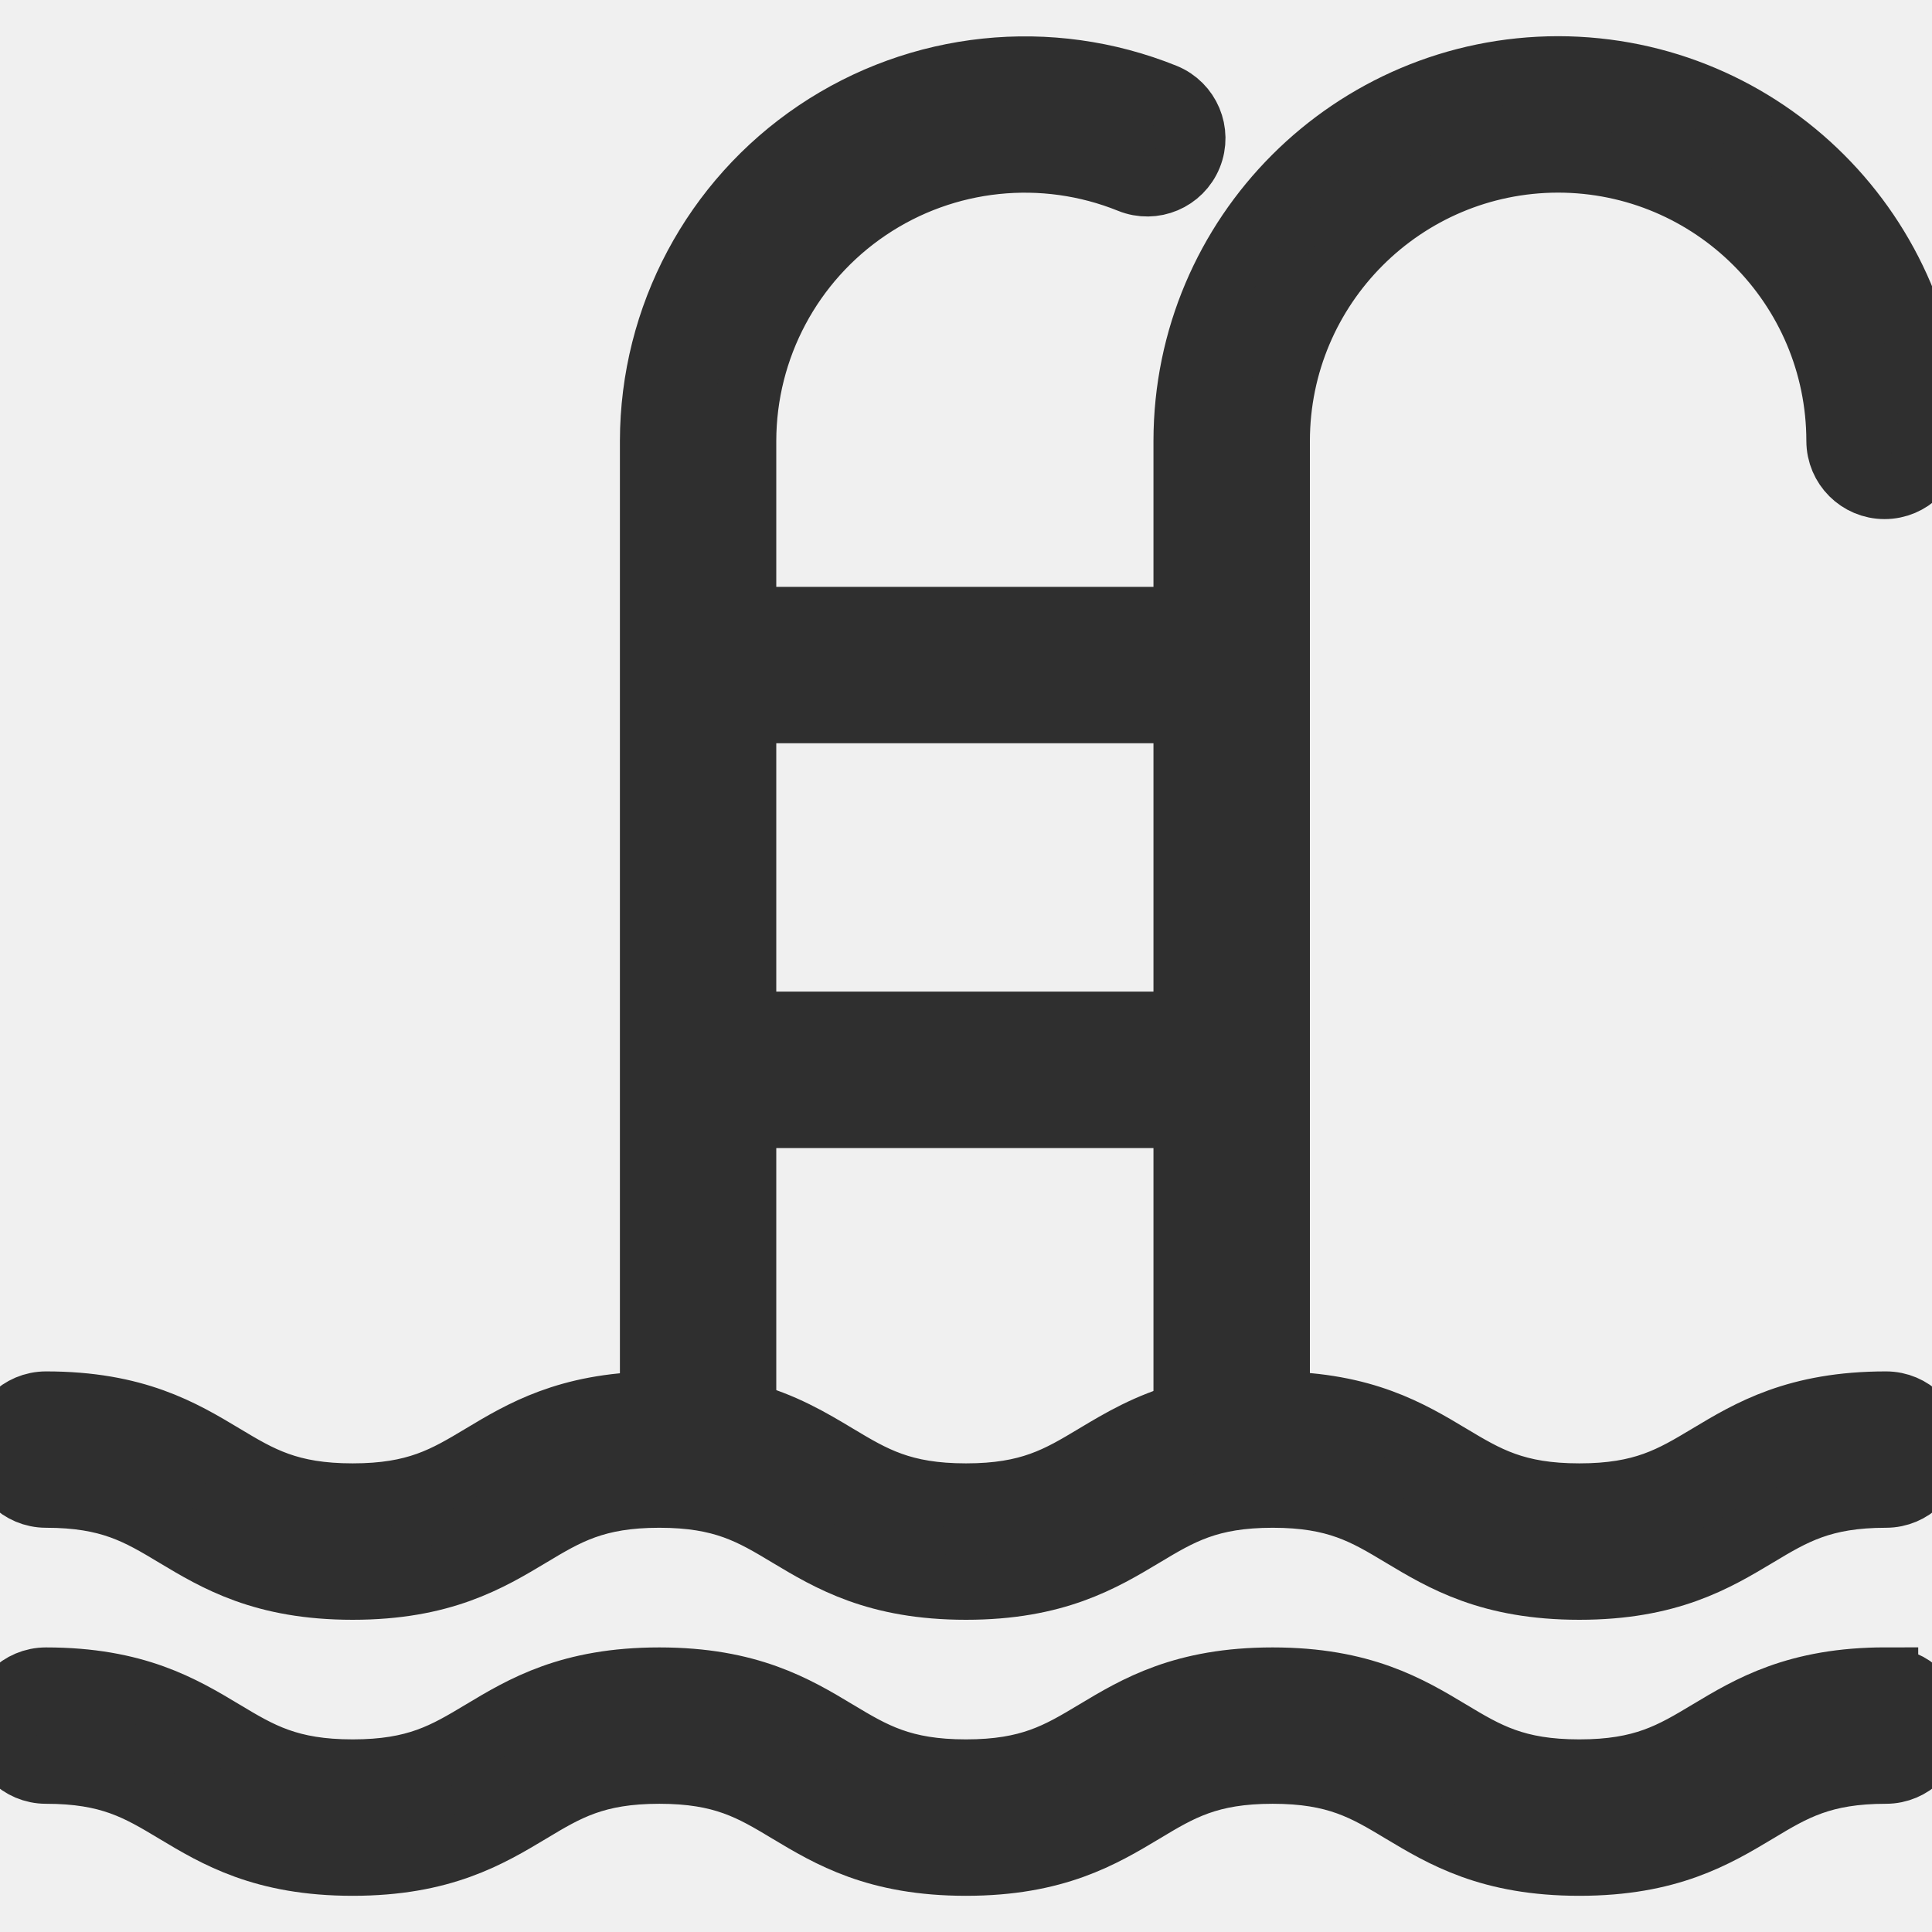
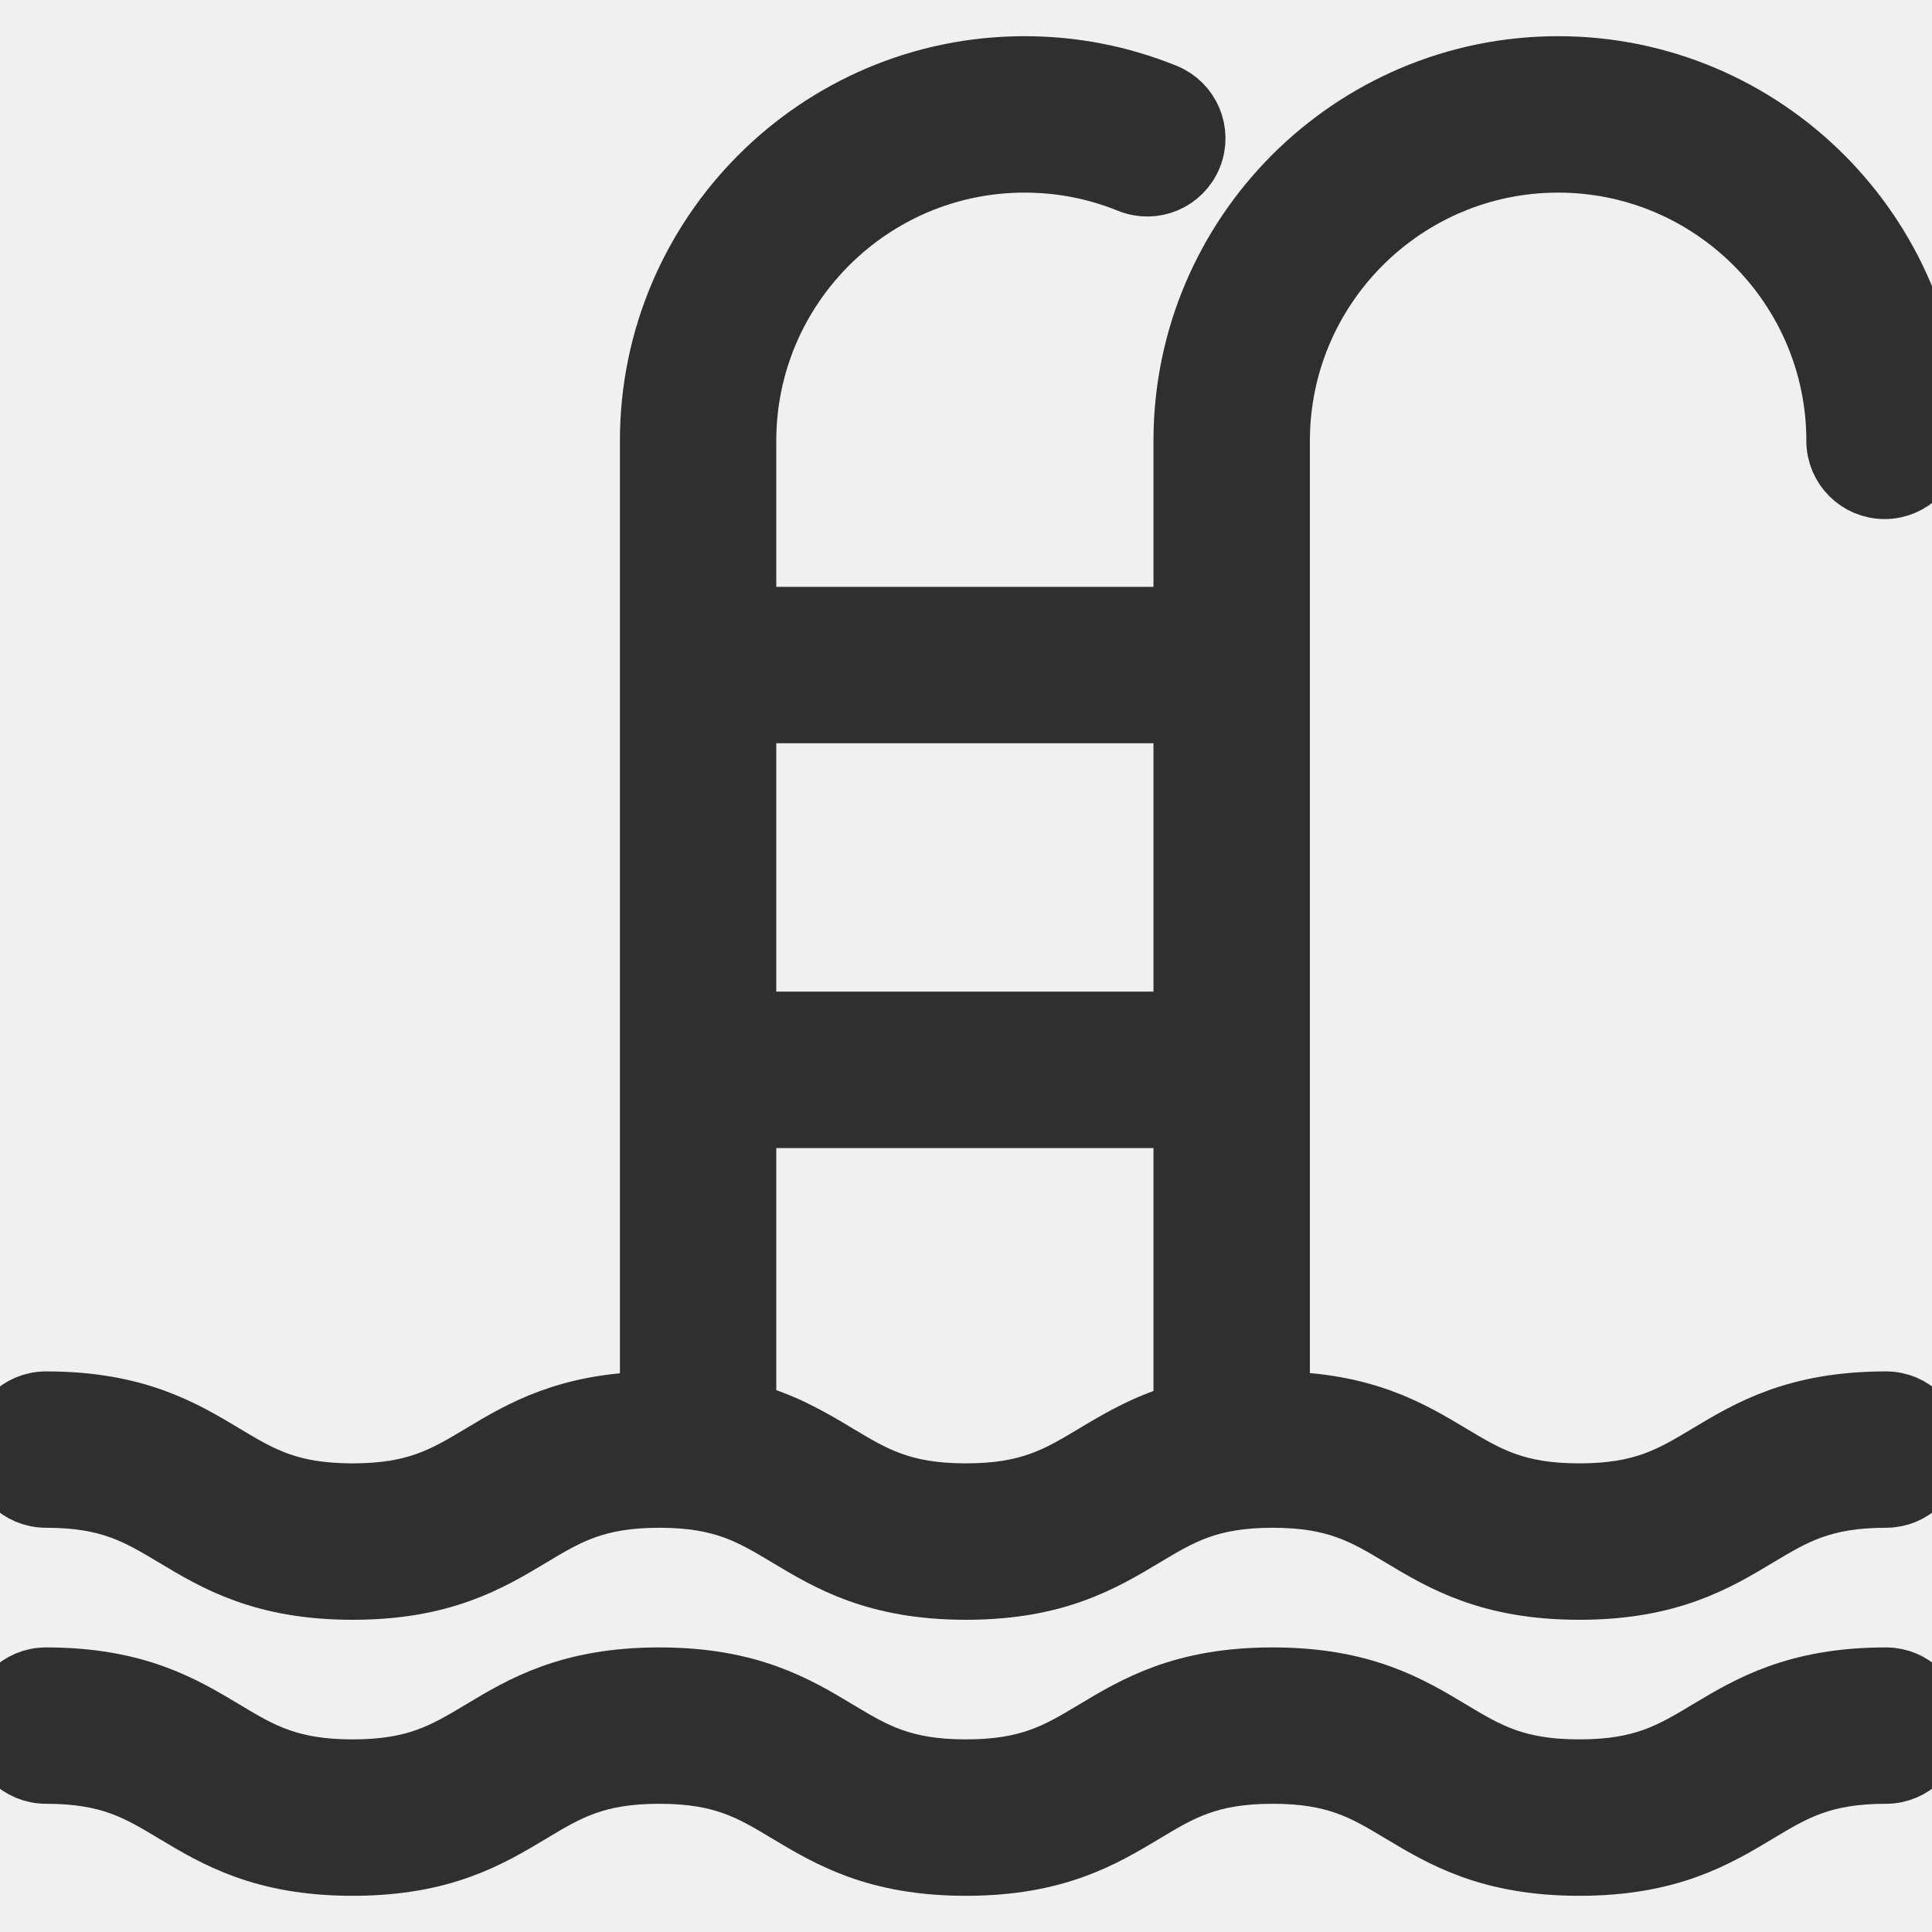
<svg xmlns="http://www.w3.org/2000/svg" width="30" height="30" viewBox="0 0 30 30" fill="none">
-   <g clip-path="url(#clip0_634_22389)" fill="#2F2F2F" stroke="#2F2F2F">
-     <path d="M11.554 21.954v-4.627h6.857v4.636a5.056 5.056 0 011.35-.168l.079.001V6.846a4.36 4.36 0 014.355-4.355 4.36 4.36 0 014.354 4.355.714.714 0 001.429 0 5.79 5.79 0 00-5.783-5.784 5.79 5.79 0 00-5.784 5.784v2.767h-6.857V6.846a4.36 4.36 0 015.992-4.037.714.714 0 00.538-1.323 5.79 5.79 0 00-7.958 5.36v14.951l.112-.002c.523 0 .951.061 1.316.159zm0-10.913h6.857v4.857h-6.857v-4.857z" />
-     <path d="M.714 23.223c.993 0 1.443.27 2.014.613.637.382 1.36.816 2.748.816 1.388 0 2.111-.434 2.748-.816.57-.342 1.021-.613 2.014-.613.992 0 1.443.27 2.013.613.638.382 1.36.816 2.749.816 1.388 0 2.11-.434 2.748-.816.57-.342 1.021-.613 2.014-.613.992 0 1.443.27 2.013.613.638.382 1.36.816 2.749.816 1.388 0 2.11-.434 2.748-.816.57-.342 1.021-.613 2.014-.613a.714.714 0 000-1.428c-1.389 0-2.111.433-2.749.816-.57.342-1.02.612-2.013.612-.993 0-1.443-.27-2.014-.612-.625-.375-1.334-.798-2.67-.815l-.078-.001c-.54 0-.978.066-1.35.168-.586.162-1.009.414-1.399.648-.57.342-1.02.612-2.013.612-.993 0-1.443-.27-2.014-.612-.397-.238-.828-.497-1.431-.657a5.067 5.067 0 00-1.317-.16c-.038 0-.075.002-.112.003-1.314.023-2.017.442-2.636.814-.57.342-1.021.612-2.014.612-.992 0-1.443-.27-2.013-.612-.638-.383-1.36-.816-2.748-.816a.714.714 0 000 1.428zm28.572 2.857c-1.389 0-2.111.434-2.749.817-.57.342-1.02.612-2.013.612-.993 0-1.444-.27-2.014-.612-.638-.383-1.36-.816-2.749-.816-1.388 0-2.11.433-2.748.816-.57.342-1.02.612-2.014.612-.992 0-1.443-.27-2.013-.612-.637-.383-1.36-.816-2.748-.816-1.389 0-2.111.433-2.749.816-.57.342-1.02.612-2.013.612-.992 0-1.443-.27-2.013-.612-.638-.383-1.36-.816-2.749-.816a.714.714 0 000 1.428c.993 0 1.443.27 2.014.613.637.382 1.36.816 2.748.816 1.388 0 2.11-.434 2.748-.816.57-.343 1.021-.613 2.014-.613.992 0 1.443.27 2.013.613.638.382 1.36.816 2.748.816 1.389 0 2.111-.434 2.749-.816.57-.343 1.02-.613 2.014-.613.992 0 1.443.27 2.013.613.638.382 1.36.816 2.749.816 1.388 0 2.11-.434 2.748-.816.57-.343 1.021-.613 2.014-.613a.714.714 0 100-1.428z" />
+   <g clip-path="url(#clip0_634_22389)">
+     <path d="M11.554 21.954V17.327H18.411V21.963C18.784 21.861 19.222 21.795 19.761 21.795C19.788 21.795 19.814 21.796 19.84 21.796V6.846C19.84 4.444 21.793 2.491 24.195 2.491C26.596 2.491 28.549 4.444 28.549 6.846C28.549 7.24 28.869 7.56 29.264 7.56C29.658 7.56 29.978 7.24 29.978 6.846C29.978 3.657 27.383 1.062 24.195 1.062C21.006 1.062 18.411 3.657 18.411 6.846V9.613H11.554V6.846C11.554 4.444 13.508 2.491 15.909 2.491C16.476 2.491 17.026 2.598 17.546 2.809C17.912 2.958 18.328 2.782 18.477 2.416C18.625 2.051 18.449 1.634 18.084 1.486C17.392 1.205 16.661 1.062 15.909 1.062C12.72 1.062 10.126 3.657 10.126 6.846V21.797C10.163 21.796 10.199 21.795 10.238 21.795C10.761 21.795 11.189 21.856 11.554 21.954ZM11.554 11.041H18.411V15.898H11.554V11.041Z" fill="#2F2F2F" stroke="#2F2F2F" />
+     <path d="M0.714 23.223C1.707 23.223 2.157 23.494 2.728 23.836C3.365 24.218 4.088 24.652 5.476 24.652C6.864 24.652 7.587 24.218 8.224 23.836C8.795 23.494 9.245 23.223 10.238 23.223C11.23 23.223 11.681 23.494 12.251 23.836C12.889 24.218 13.611 24.652 15 24.652C16.388 24.652 17.11 24.218 17.748 23.836C18.319 23.494 18.769 23.223 19.762 23.223C20.754 23.223 21.205 23.494 21.775 23.836C22.413 24.218 23.135 24.652 24.524 24.652C25.912 24.652 26.635 24.218 27.272 23.836C27.843 23.494 28.293 23.223 29.286 23.223C29.68 23.223 30 22.904 30 22.509C30 22.115 29.68 21.795 29.286 21.795C27.898 21.795 27.175 22.228 26.537 22.611C25.967 22.953 25.517 23.223 24.524 23.223C23.531 23.223 23.081 22.953 22.51 22.611C21.885 22.236 21.177 21.813 19.84 21.796C19.814 21.796 19.789 21.795 19.762 21.795C19.222 21.795 18.784 21.861 18.412 21.963C17.826 22.125 17.403 22.377 17.013 22.611C16.443 22.953 15.992 23.223 15 23.223C14.007 23.223 13.557 22.953 12.986 22.611C12.589 22.373 12.159 22.114 11.555 21.954C11.189 21.857 10.761 21.795 10.238 21.795C10.2 21.795 10.163 21.796 10.126 21.797C8.812 21.82 8.109 22.239 7.49 22.611C6.919 22.953 6.469 23.223 5.476 23.223C4.484 23.223 4.033 22.953 3.463 22.611C2.825 22.228 2.103 21.795 0.715 21.795C0.32 21.795 0 22.115 0 22.509C0 22.904 0.32 23.223 0.714 23.223Z" fill="#2F2F2F" stroke="#2F2F2F" />
+     <path d="M29.286 26.081C27.897 26.081 27.175 26.514 26.537 26.897C25.967 27.239 25.516 27.509 24.524 27.509C23.531 27.509 23.08 27.239 22.51 26.897C21.872 26.514 21.15 26.081 19.761 26.081C18.373 26.081 17.651 26.514 17.013 26.897C16.443 27.239 15.992 27.509 14.999 27.509C14.007 27.509 13.556 27.239 12.986 26.897C12.349 26.514 11.626 26.081 10.238 26.081C8.849 26.081 8.127 26.514 7.489 26.897C6.919 27.239 6.469 27.509 5.476 27.509C4.484 27.509 4.033 27.239 3.463 26.897C2.825 26.514 2.103 26.081 0.714 26.081C0.32 26.081 0 26.4 0 26.795C0 27.189 0.32 27.509 0.714 27.509C1.707 27.509 2.157 27.779 2.728 28.122C3.365 28.504 4.088 28.938 5.476 28.938C6.864 28.938 7.587 28.504 8.224 28.122C8.795 27.779 9.245 27.509 10.238 27.509C11.23 27.509 11.681 27.779 12.251 28.122C12.889 28.504 13.611 28.938 14.999 28.938C16.388 28.938 17.11 28.504 17.748 28.122C18.318 27.779 18.769 27.509 19.762 27.509C20.754 27.509 21.205 27.779 21.775 28.122C22.413 28.504 23.135 28.938 24.524 28.938C25.912 28.938 26.635 28.504 27.272 28.122C27.843 27.779 28.293 27.509 29.286 27.509C29.68 27.509 30 27.189 30 26.795C30 26.4 29.68 26.081 29.286 26.081Z" fill="#2F2F2F" stroke="#2F2F2F" />
  </g>
  <defs>
    <clipPath id="clip0_634_22389">
-       <path fill="#fff" d="M0 0h30v30H0z" />
+       <rect width="30" height="30" fill="white" />
    </clipPath>
  </defs>
</svg>
